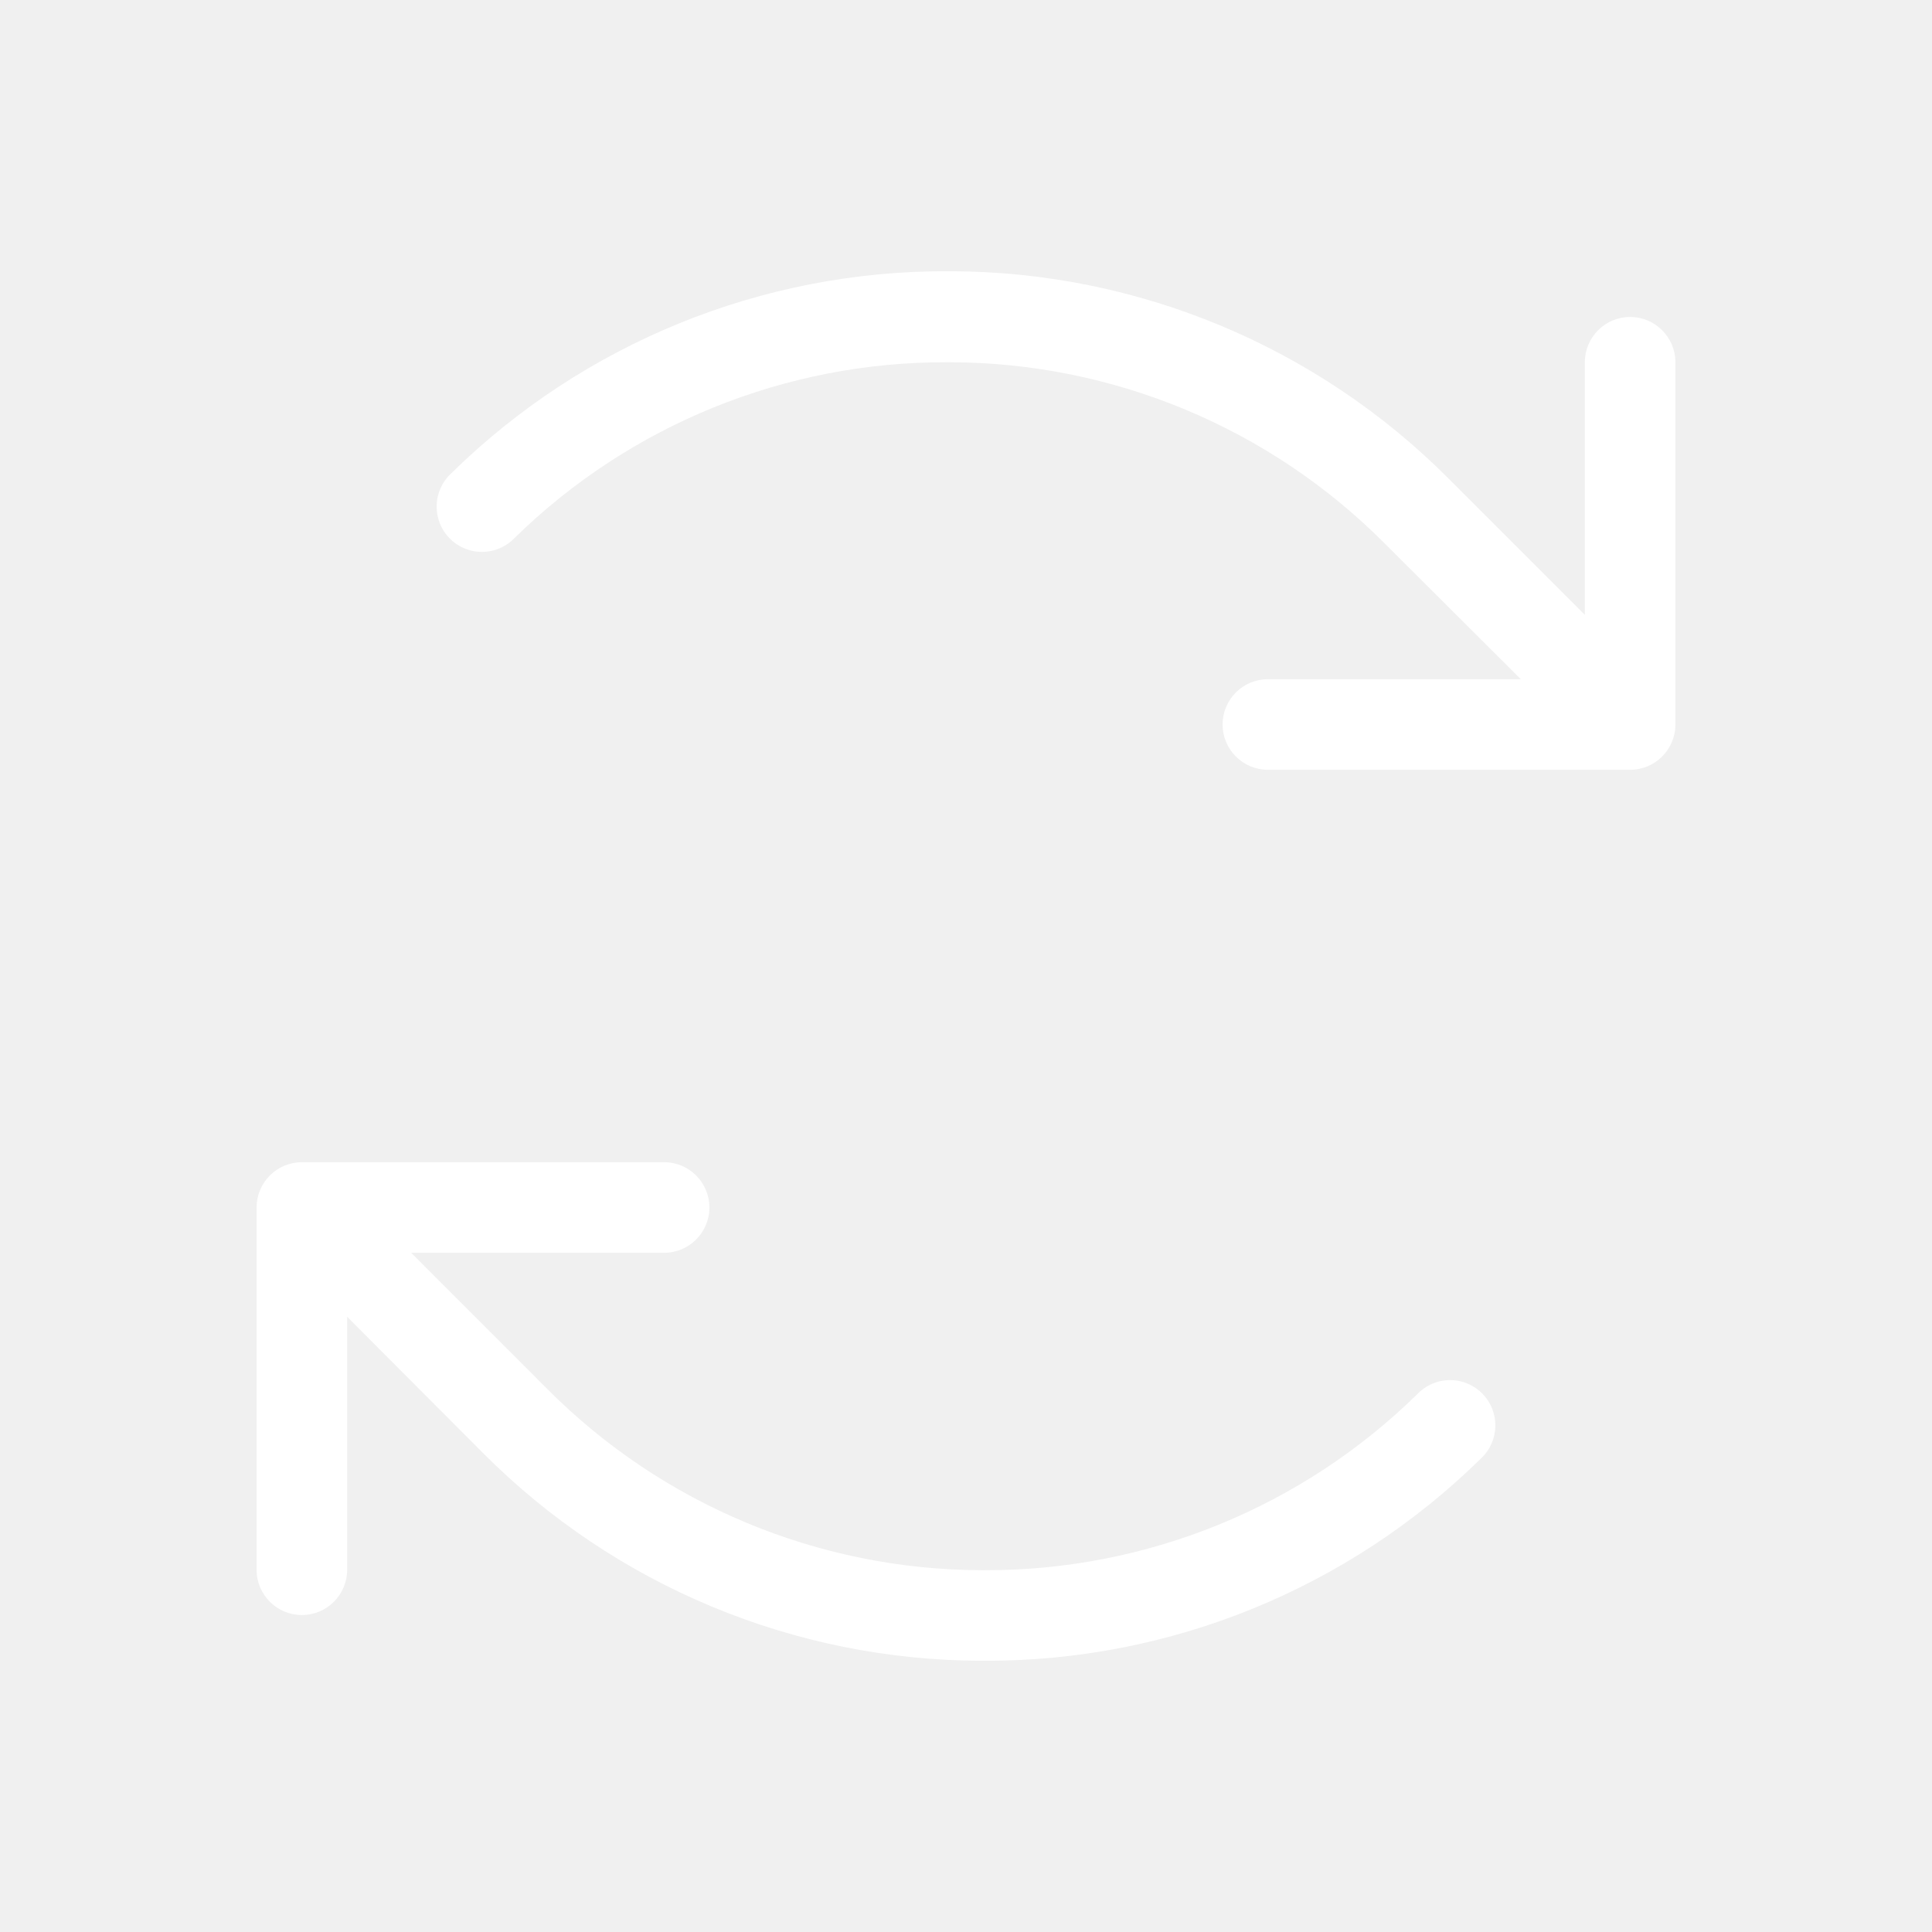
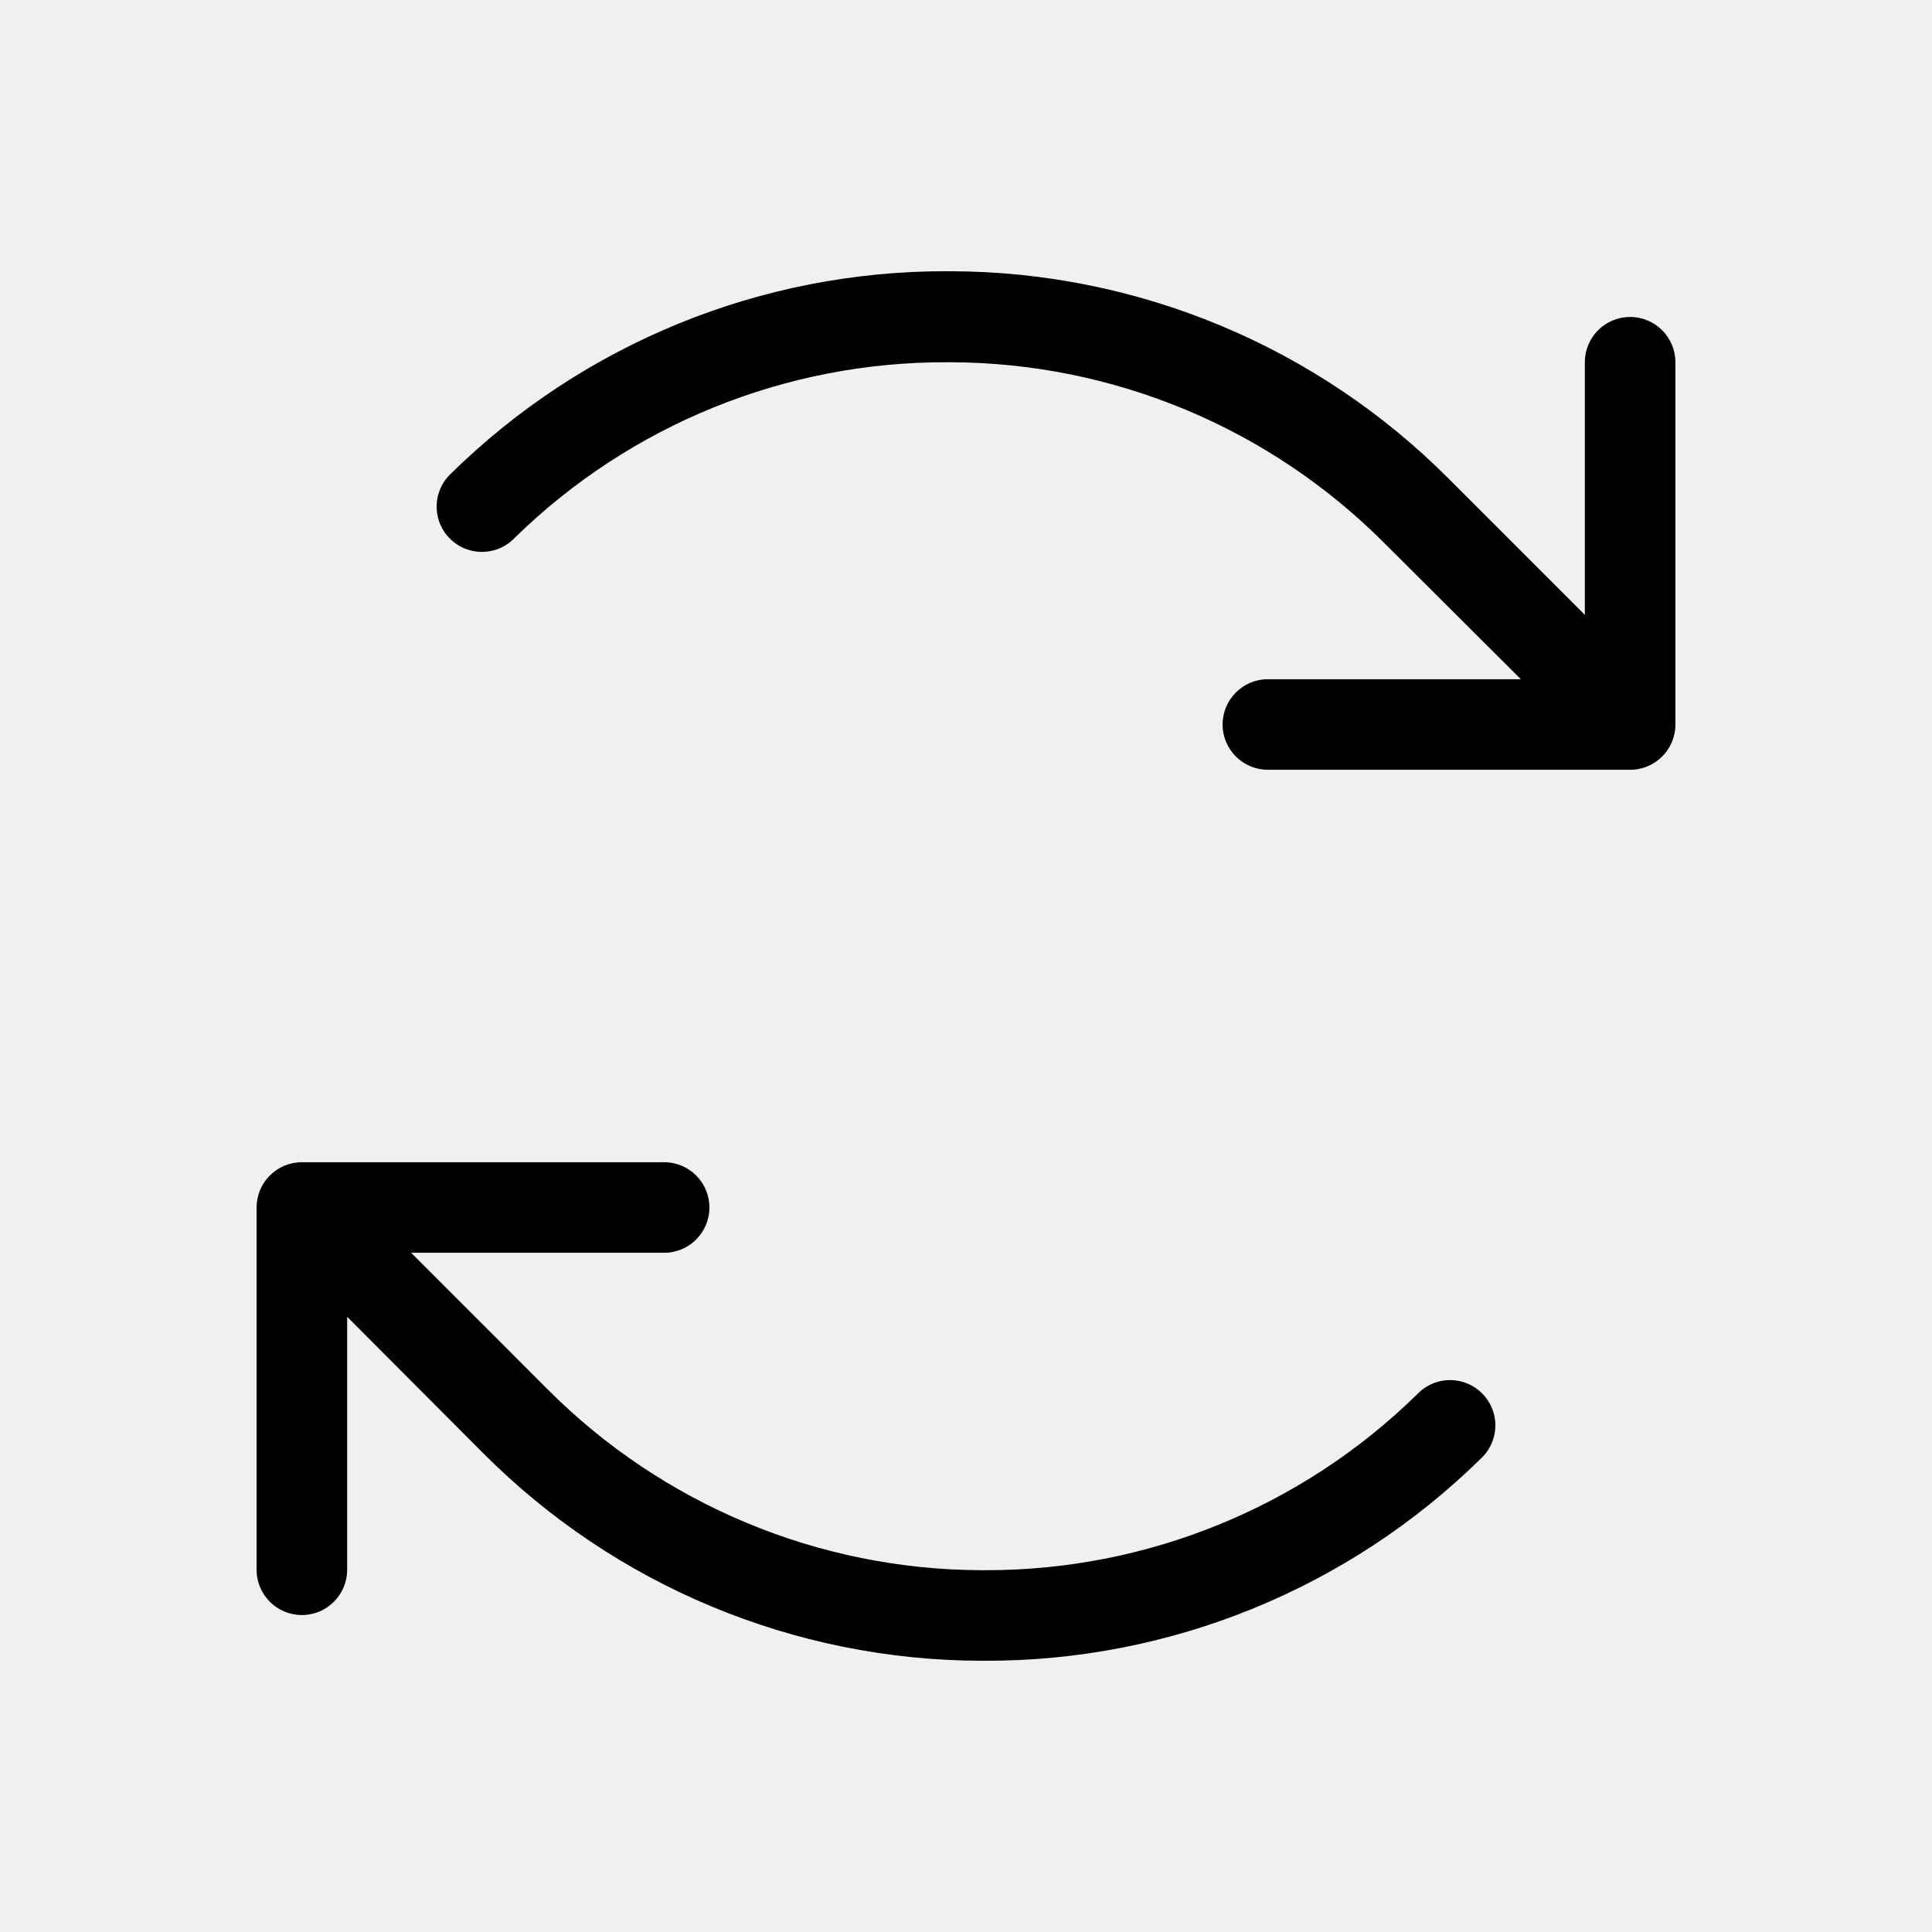
<svg xmlns="http://www.w3.org/2000/svg" width="32" height="32" viewBox="0 0 256 256">
-   <path fill="#ffffff" d="M222 48v48a6 6 0 0 1-6 6h-48a6 6 0 0 1 0-12h33.52l-18.05-18a81.5 81.5 0 0 0-57.53-24h-.46a81.5 81.5 0 0 0-57.29 23.28 6 6 0 1 1-8.38-8.58 93.38 93.38 0 0 1 65.67-26.76h.52a93.45 93.45 0 0 1 66 27.53l18 18V48a6 6 0 0 1 12 0m-34.19 136.72a81.5 81.5 0 0 1-57.29 23.34h-.46a81.5 81.5 0 0 1-57.53-24L54.48 166H88a6 6 0 0 0 0-12H40a6 6 0 0 0-6 6v48a6 6 0 0 0 12 0v-33.52l18 18.05a93.45 93.45 0 0 0 66 27.53h.52a93.38 93.38 0 0 0 65.67-26.76 6 6 0 1 0-8.38-8.58" />
+   <path fill="currentColor" d="M222 48v48a6 6 0 0 1-6 6h-48a6 6 0 0 1 0-12h33.52l-18.05-18a81.5 81.5 0 0 0-57.53-24h-.46a81.5 81.5 0 0 0-57.29 23.28 6 6 0 1 1-8.38-8.58 93.38 93.38 0 0 1 65.67-26.76h.52a93.45 93.45 0 0 1 66 27.53l18 18V48a6 6 0 0 1 12 0m-34.19 136.72a81.5 81.5 0 0 1-57.29 23.34h-.46a81.5 81.5 0 0 1-57.53-24L54.48 166H88a6 6 0 0 0 0-12H40a6 6 0 0 0-6 6v48a6 6 0 0 0 12 0v-33.52l18 18.05a93.45 93.45 0 0 0 66 27.53h.52a93.38 93.38 0 0 0 65.67-26.76 6 6 0 1 0-8.38-8.58" />
</svg>
